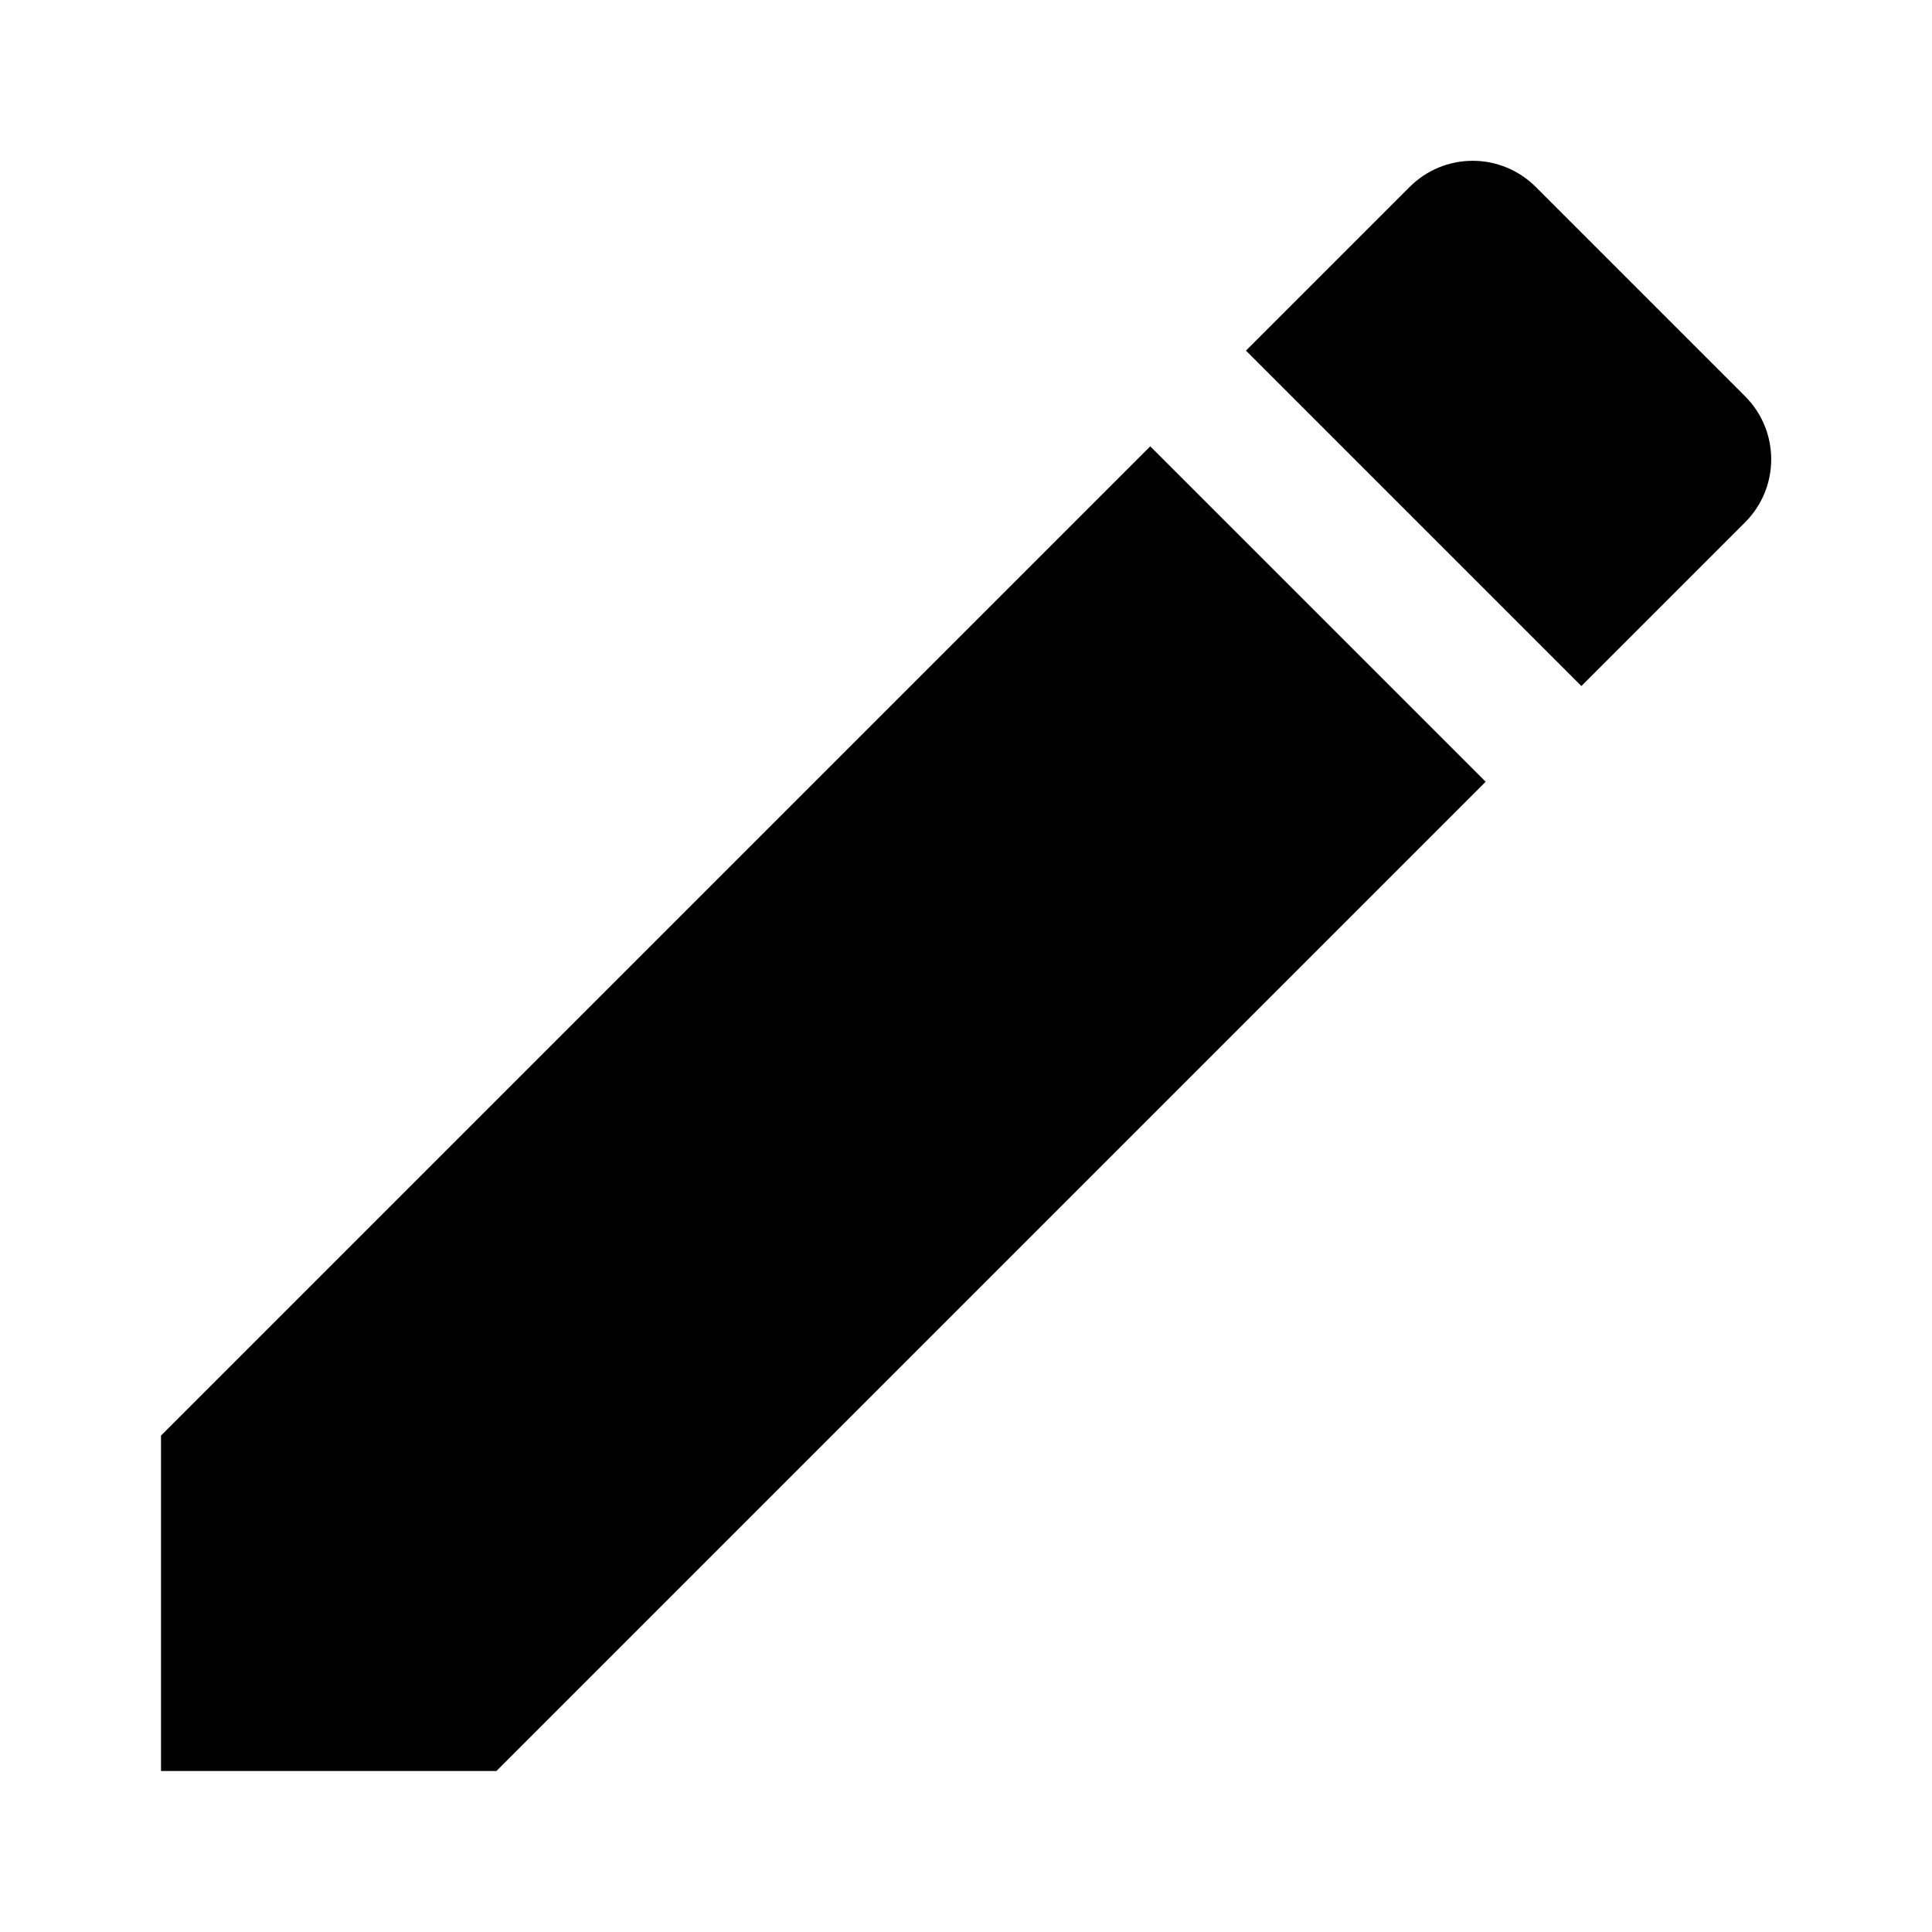
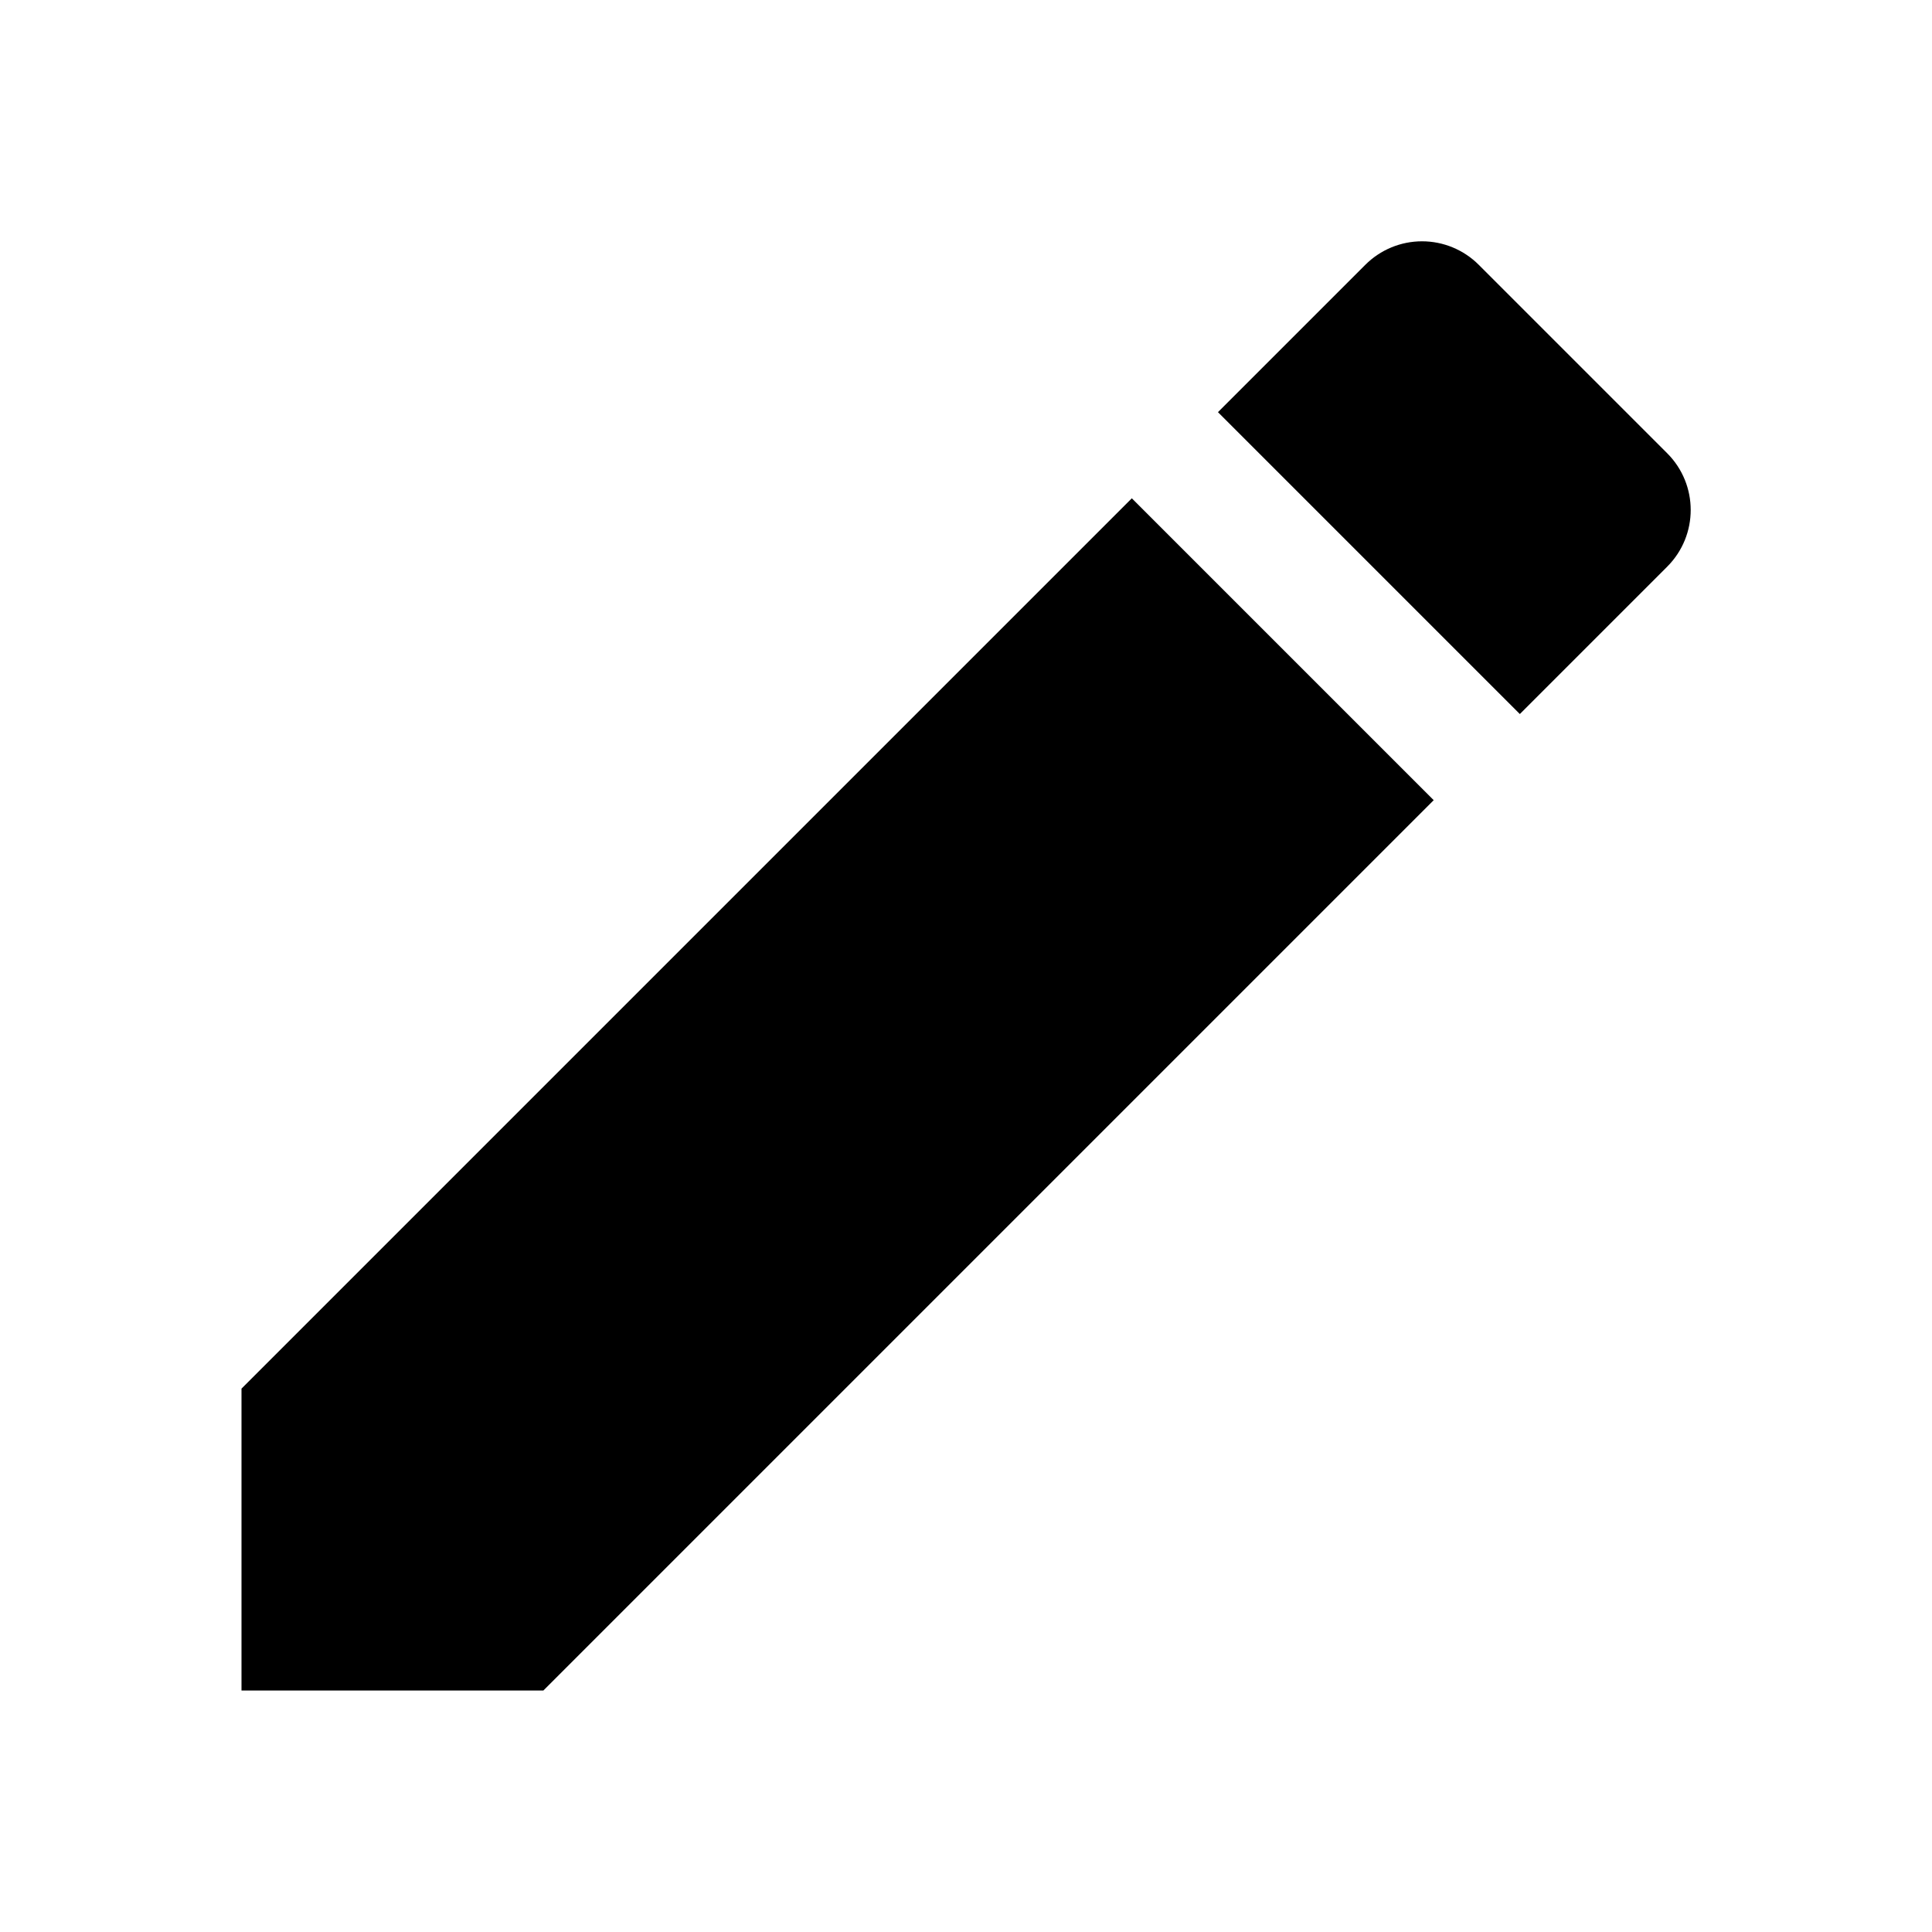
<svg xmlns="http://www.w3.org/2000/svg" viewBox="0 0 24 24" fill="currentColor" aria-hidden="true">
-   <g transform="translate(12 12) scale(1.1111) translate(-12 -12)">
-     <path d="M3 17.25V21h3.75L17.81 9.94l-3.75-3.75L3 17.25zM20.71 7.04c.39-.39.39-1.02 0-1.41l-2.34-2.34a.996.996 0 00-1.41 0l-1.83 1.83 3.75 3.75 1.83-1.83z" />
-   </g>
+   <path d="M3 17.25V21h3.75L17.81 9.94l-3.75-3.75L3 17.25zM20.71 7.04c.39-.39.39-1.02 0-1.41l-2.34-2.34a.996.996 0 00-1.41 0l-1.83 1.83 3.75 3.75 1.83-1.83z" />
</svg>
